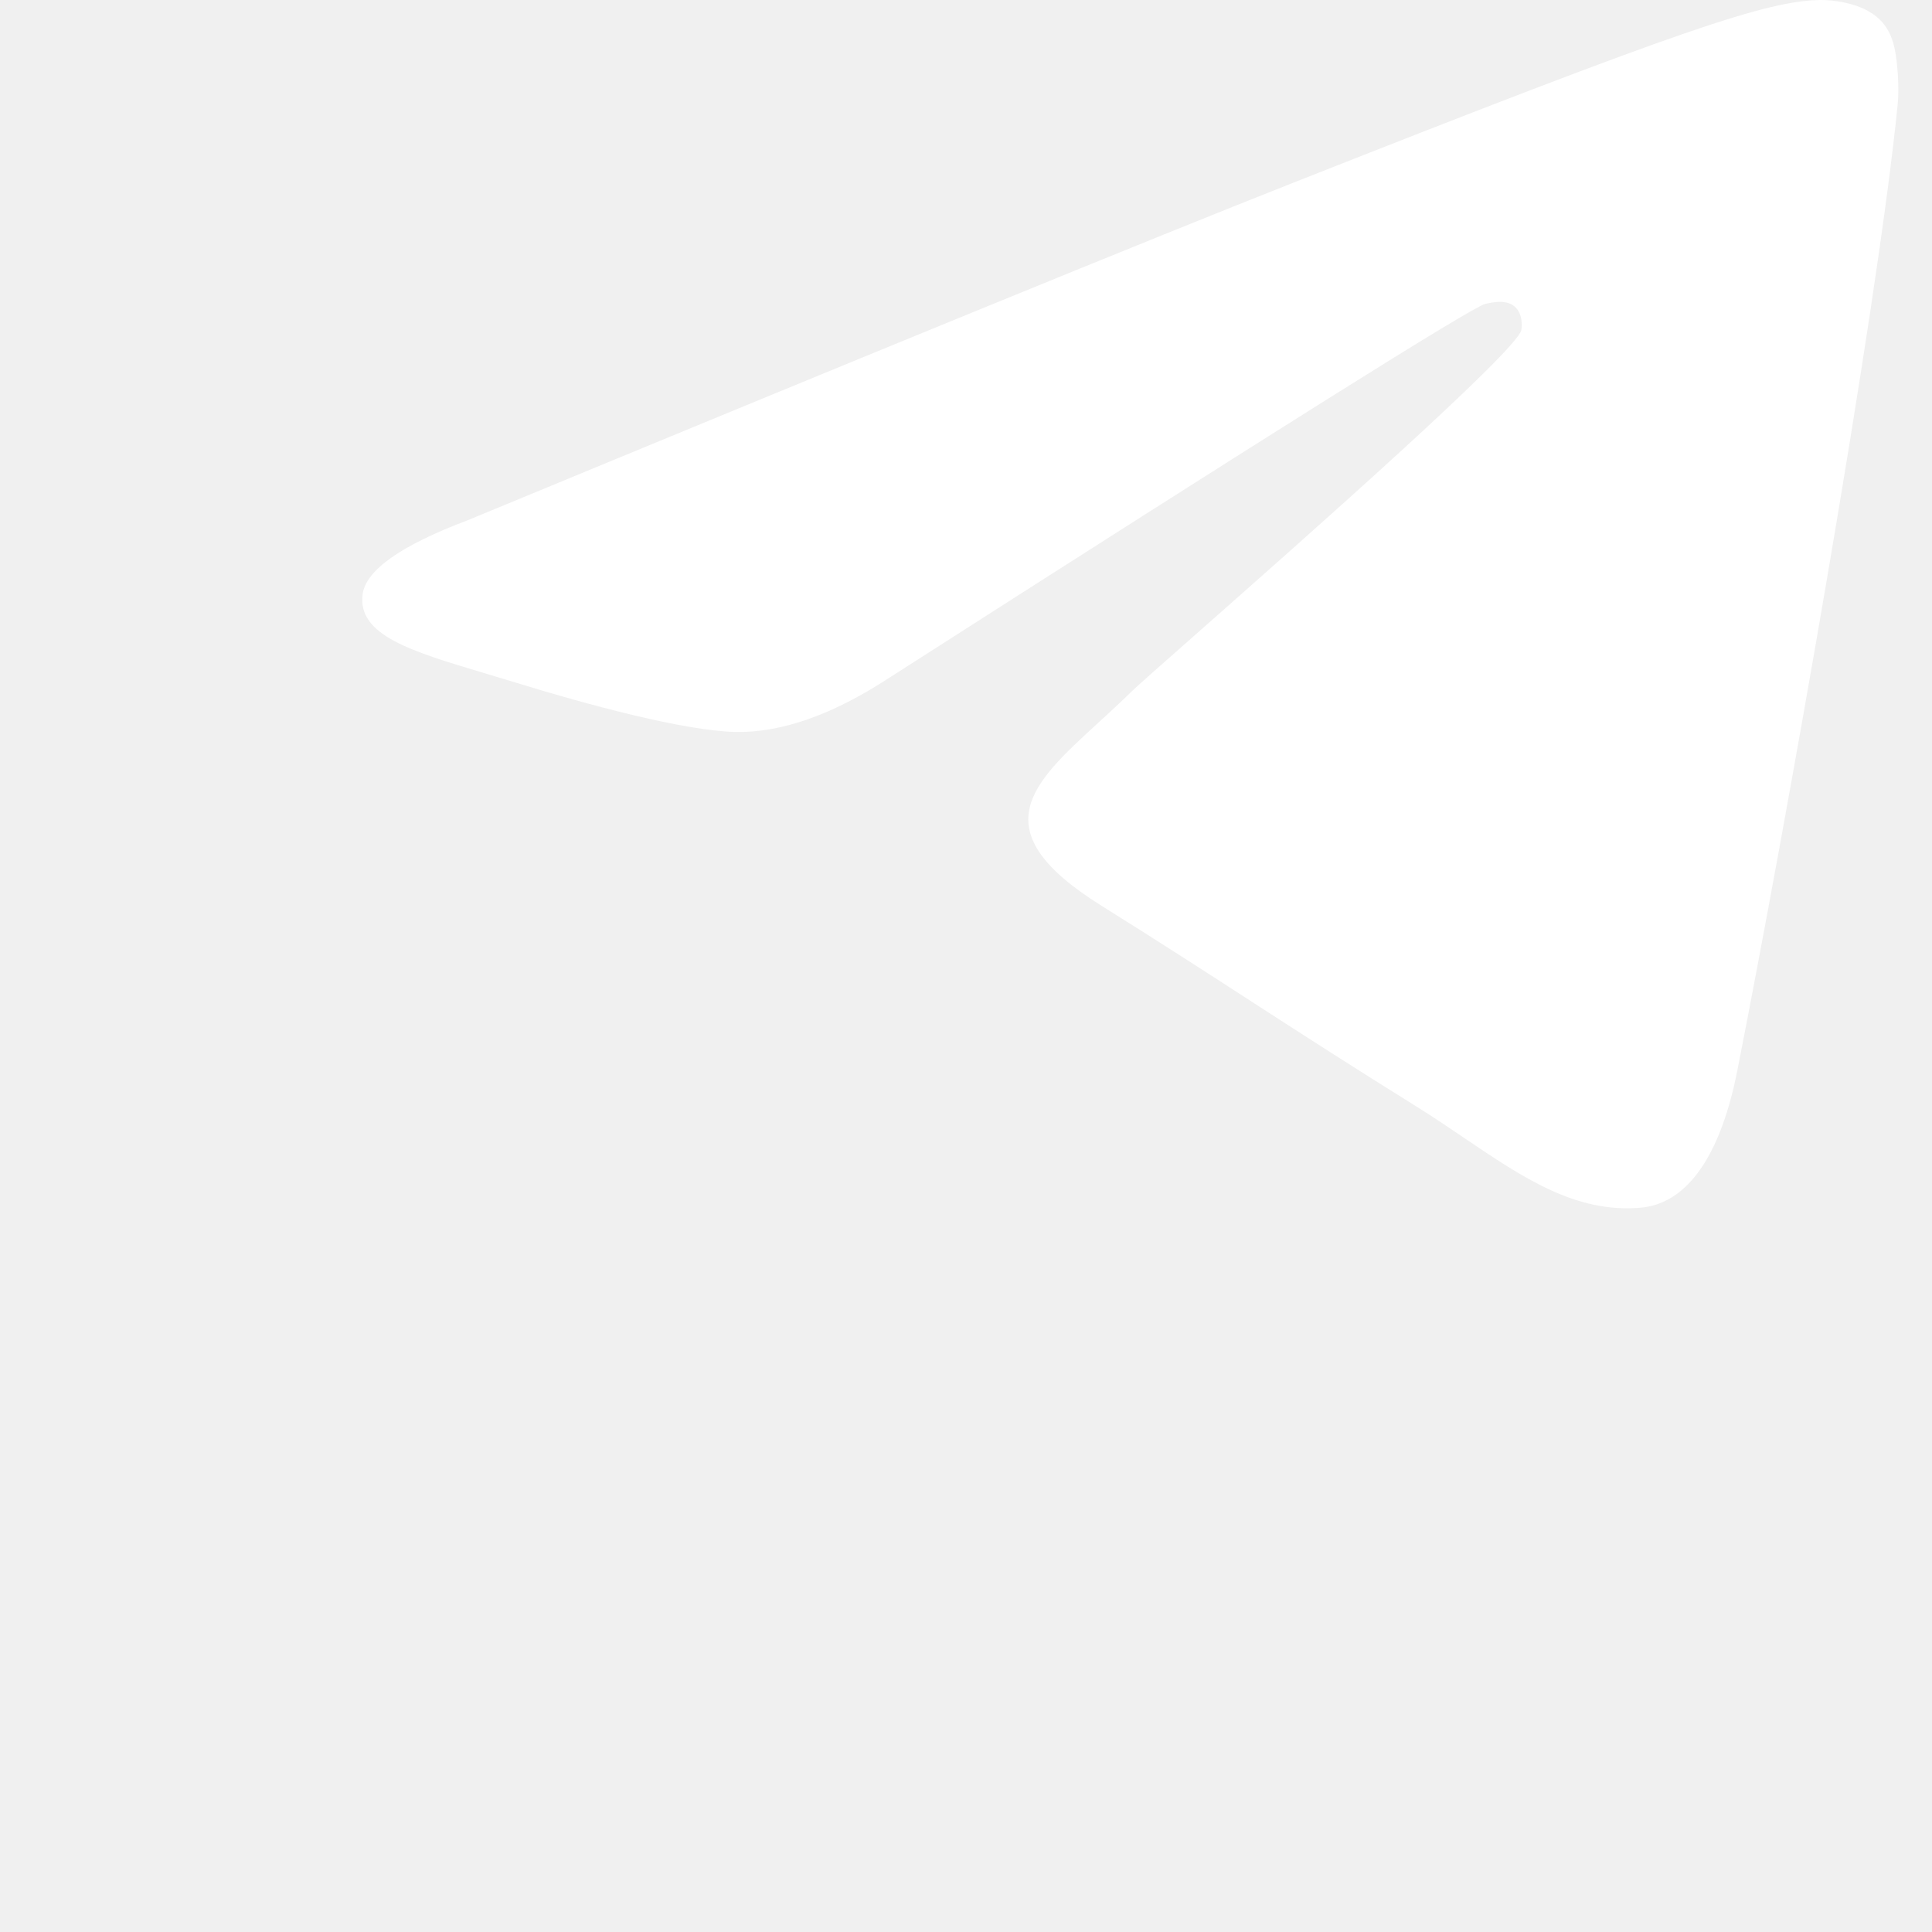
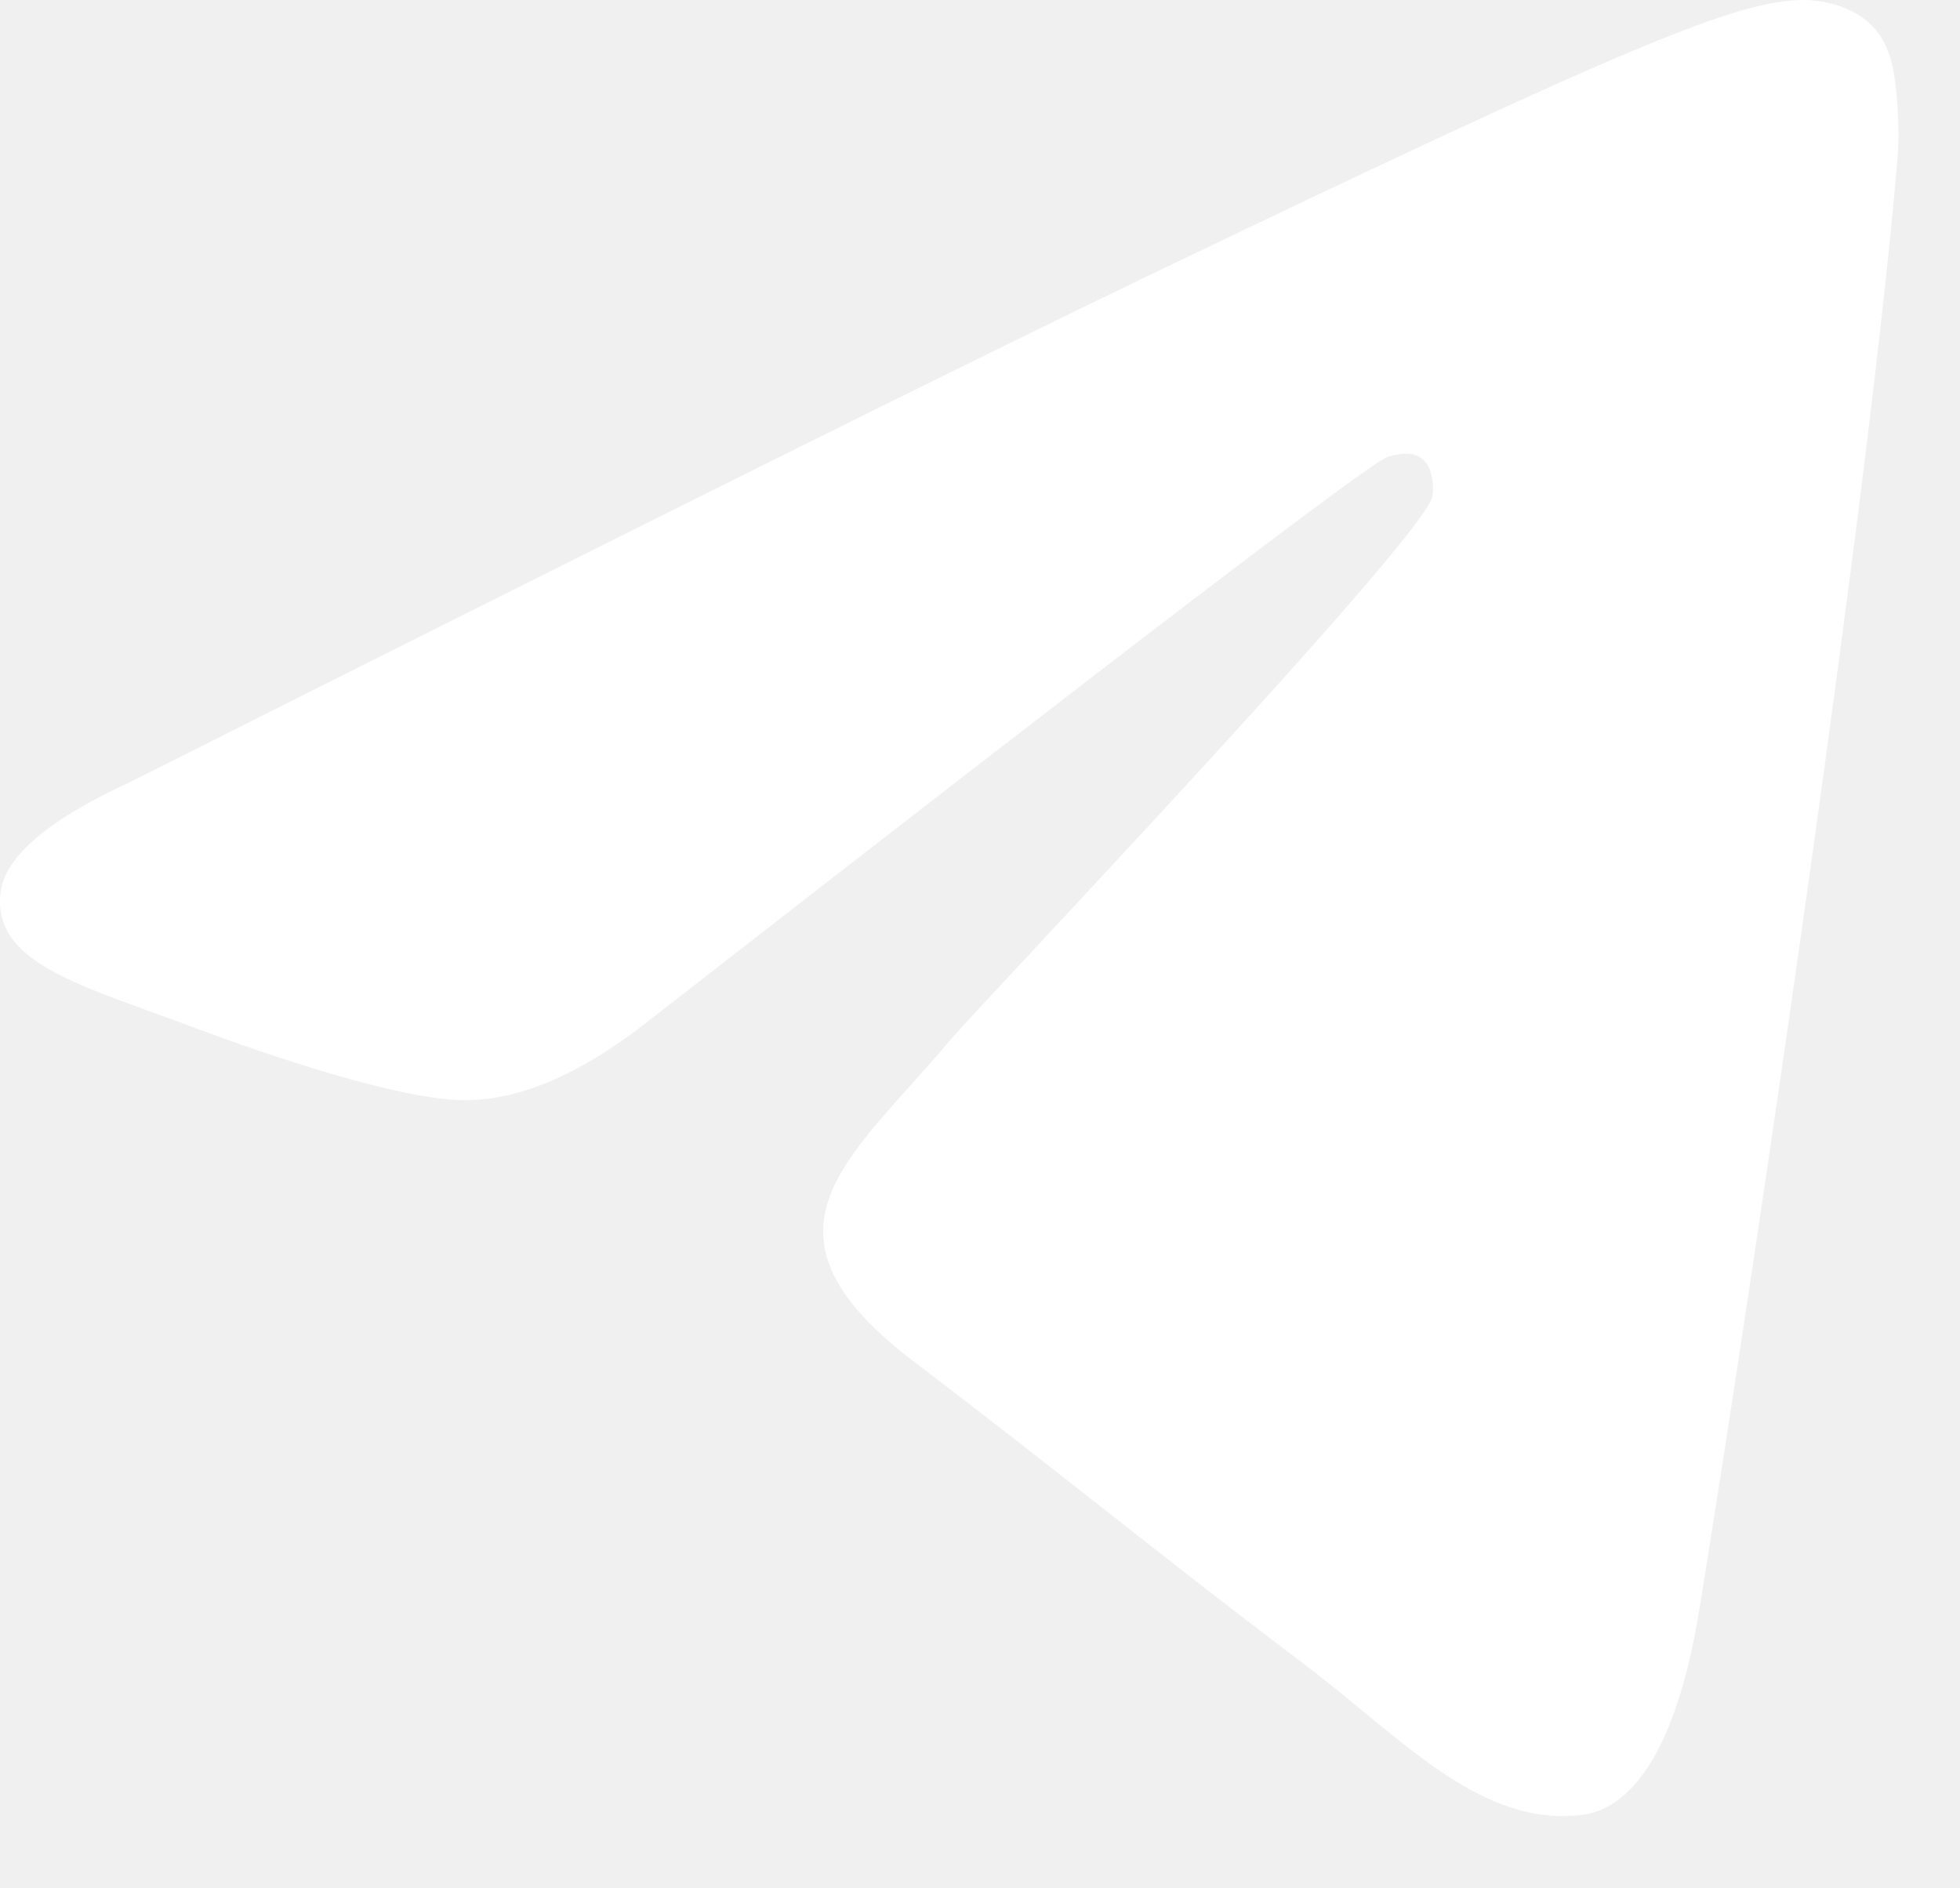
- <svg xmlns="http://www.w3.org/2000/svg" width="32" height="32" viewBox="0 0 32 32" fill="none">
-   <path fill-rule="evenodd" clip-rule="evenodd" d="M21.412 3.03C19.133 3.929 14.579 5.791 7.749 8.616C6.64 9.034 6.059 9.444 6.006 9.844C5.917 10.521 6.81 10.787 8.025 11.15C8.191 11.2 8.362 11.251 8.538 11.305C9.734 11.674 11.343 12.106 12.18 12.123C12.938 12.139 13.785 11.842 14.72 11.232C21.102 7.144 24.396 5.077 24.602 5.033C24.748 5.001 24.951 4.962 25.087 5.077C25.224 5.193 25.211 5.412 25.197 5.47C25.108 5.828 21.603 8.921 19.79 10.521C19.224 11.02 18.823 11.374 18.741 11.455C18.557 11.636 18.37 11.807 18.19 11.972C17.079 12.989 16.246 13.751 18.236 14.997C19.193 15.595 19.959 16.09 20.722 16.584C21.556 17.123 22.388 17.66 23.465 18.33C23.739 18.501 24.001 18.678 24.256 18.851C25.227 19.507 26.099 20.098 27.176 20.003C27.802 19.949 28.449 19.39 28.777 17.724C29.553 13.785 31.079 5.252 31.431 1.736C31.462 1.428 31.424 1.034 31.392 0.861C31.361 0.688 31.296 0.441 31.059 0.259C30.778 0.043 30.345 -0.003 30.151 0C29.27 0.015 27.918 0.461 21.412 3.03Z" fill="white" />
+ <svg xmlns="http://www.w3.org/2000/svg" width="27" height="26" viewBox="0 0 27 26" fill="none">
+   <path fill-rule="evenodd" clip-rule="evenodd" d="M15.841 3.787C13.499 4.912 8.818 7.239 1.798 10.77C0.658 11.293 0.061 11.805 0.006 12.305C-0.086 13.151 0.832 13.484 2.082 13.938C2.252 13.999 2.428 14.063 2.609 14.131C3.838 14.592 5.492 15.132 6.352 15.154C7.132 15.173 8.002 14.802 8.963 14.04C15.523 8.93 18.908 6.346 19.121 6.291C19.271 6.251 19.479 6.202 19.619 6.346C19.76 6.491 19.747 6.764 19.732 6.838C19.641 7.285 16.038 11.151 14.174 13.152C13.593 13.775 13.181 14.218 13.096 14.319C12.907 14.545 12.715 14.759 12.53 14.965C11.388 16.236 10.531 17.189 12.578 18.746C13.561 19.494 14.348 20.112 15.133 20.729C15.99 21.403 16.845 22.076 17.952 22.913C18.233 23.126 18.503 23.347 18.765 23.563C19.763 24.384 20.659 25.122 21.766 25.004C22.41 24.936 23.075 24.238 23.412 22.154C24.21 17.232 25.778 6.566 26.14 2.17C26.172 1.785 26.132 1.292 26.1 1.076C26.068 0.86 26.001 0.552 25.757 0.323C25.469 0.053 25.023 -0.004 24.824 0C23.919 0.019 22.529 0.576 15.841 3.787Z" fill="white" />
</svg>
